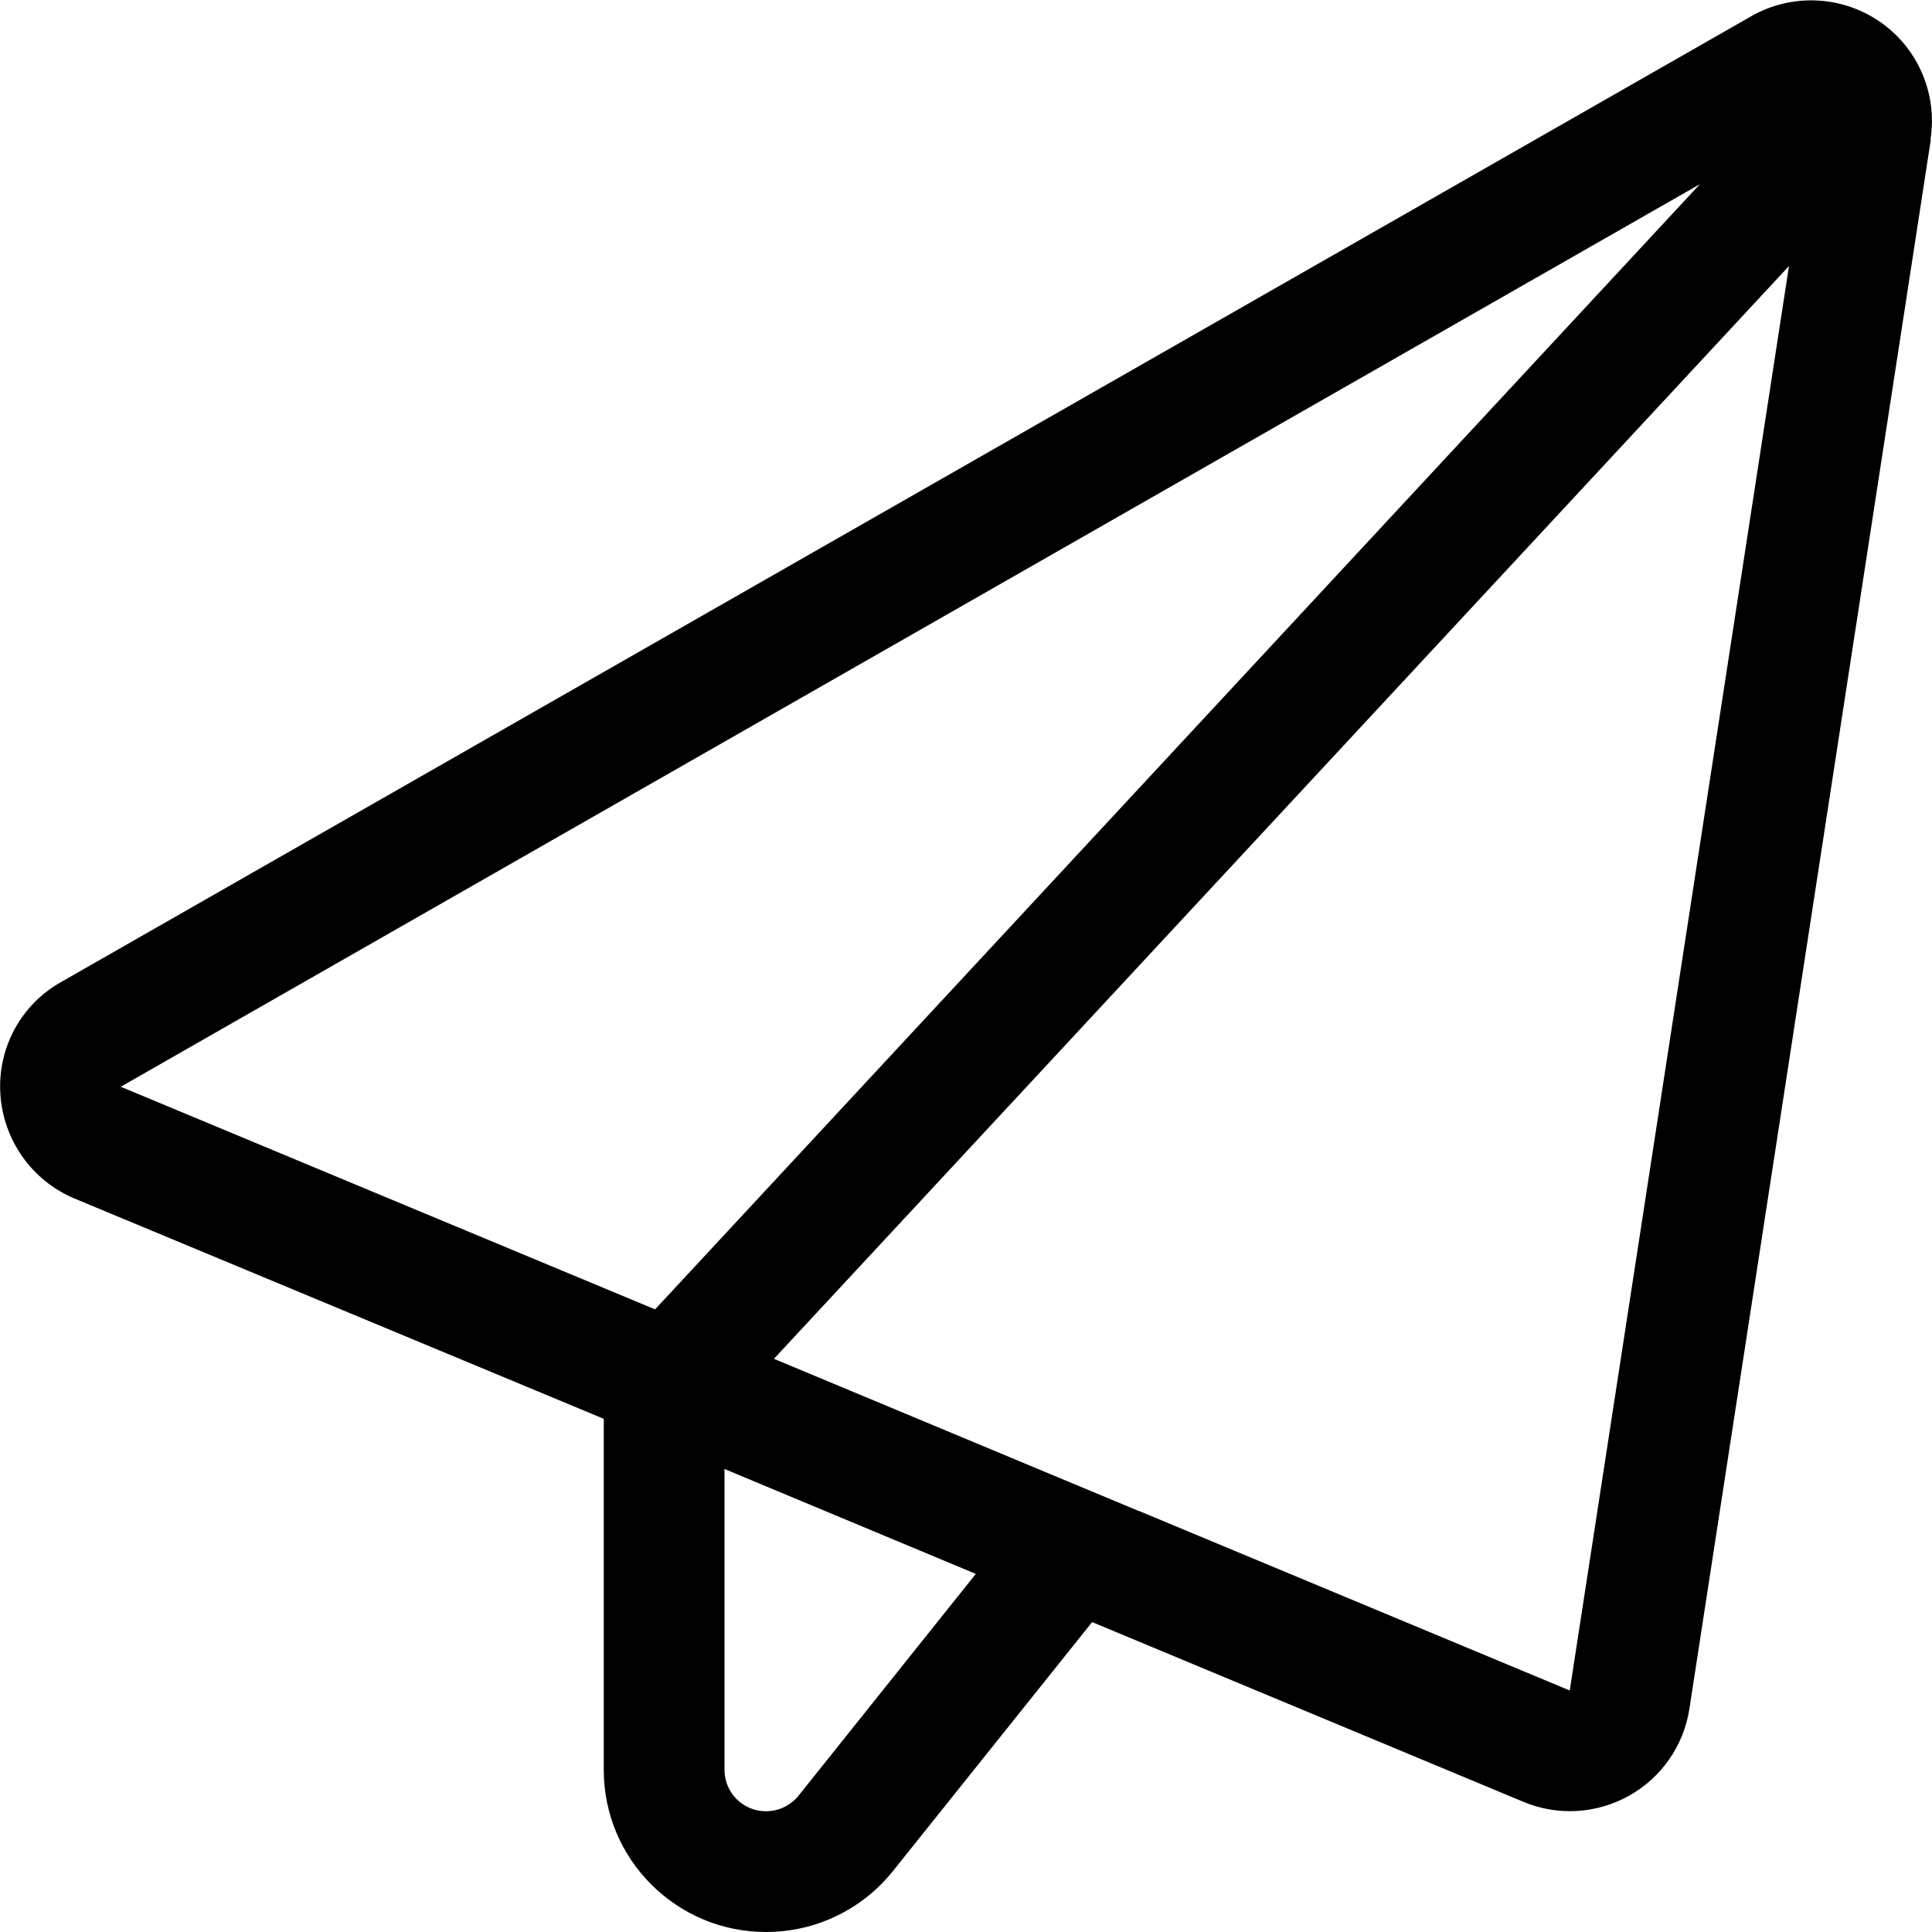
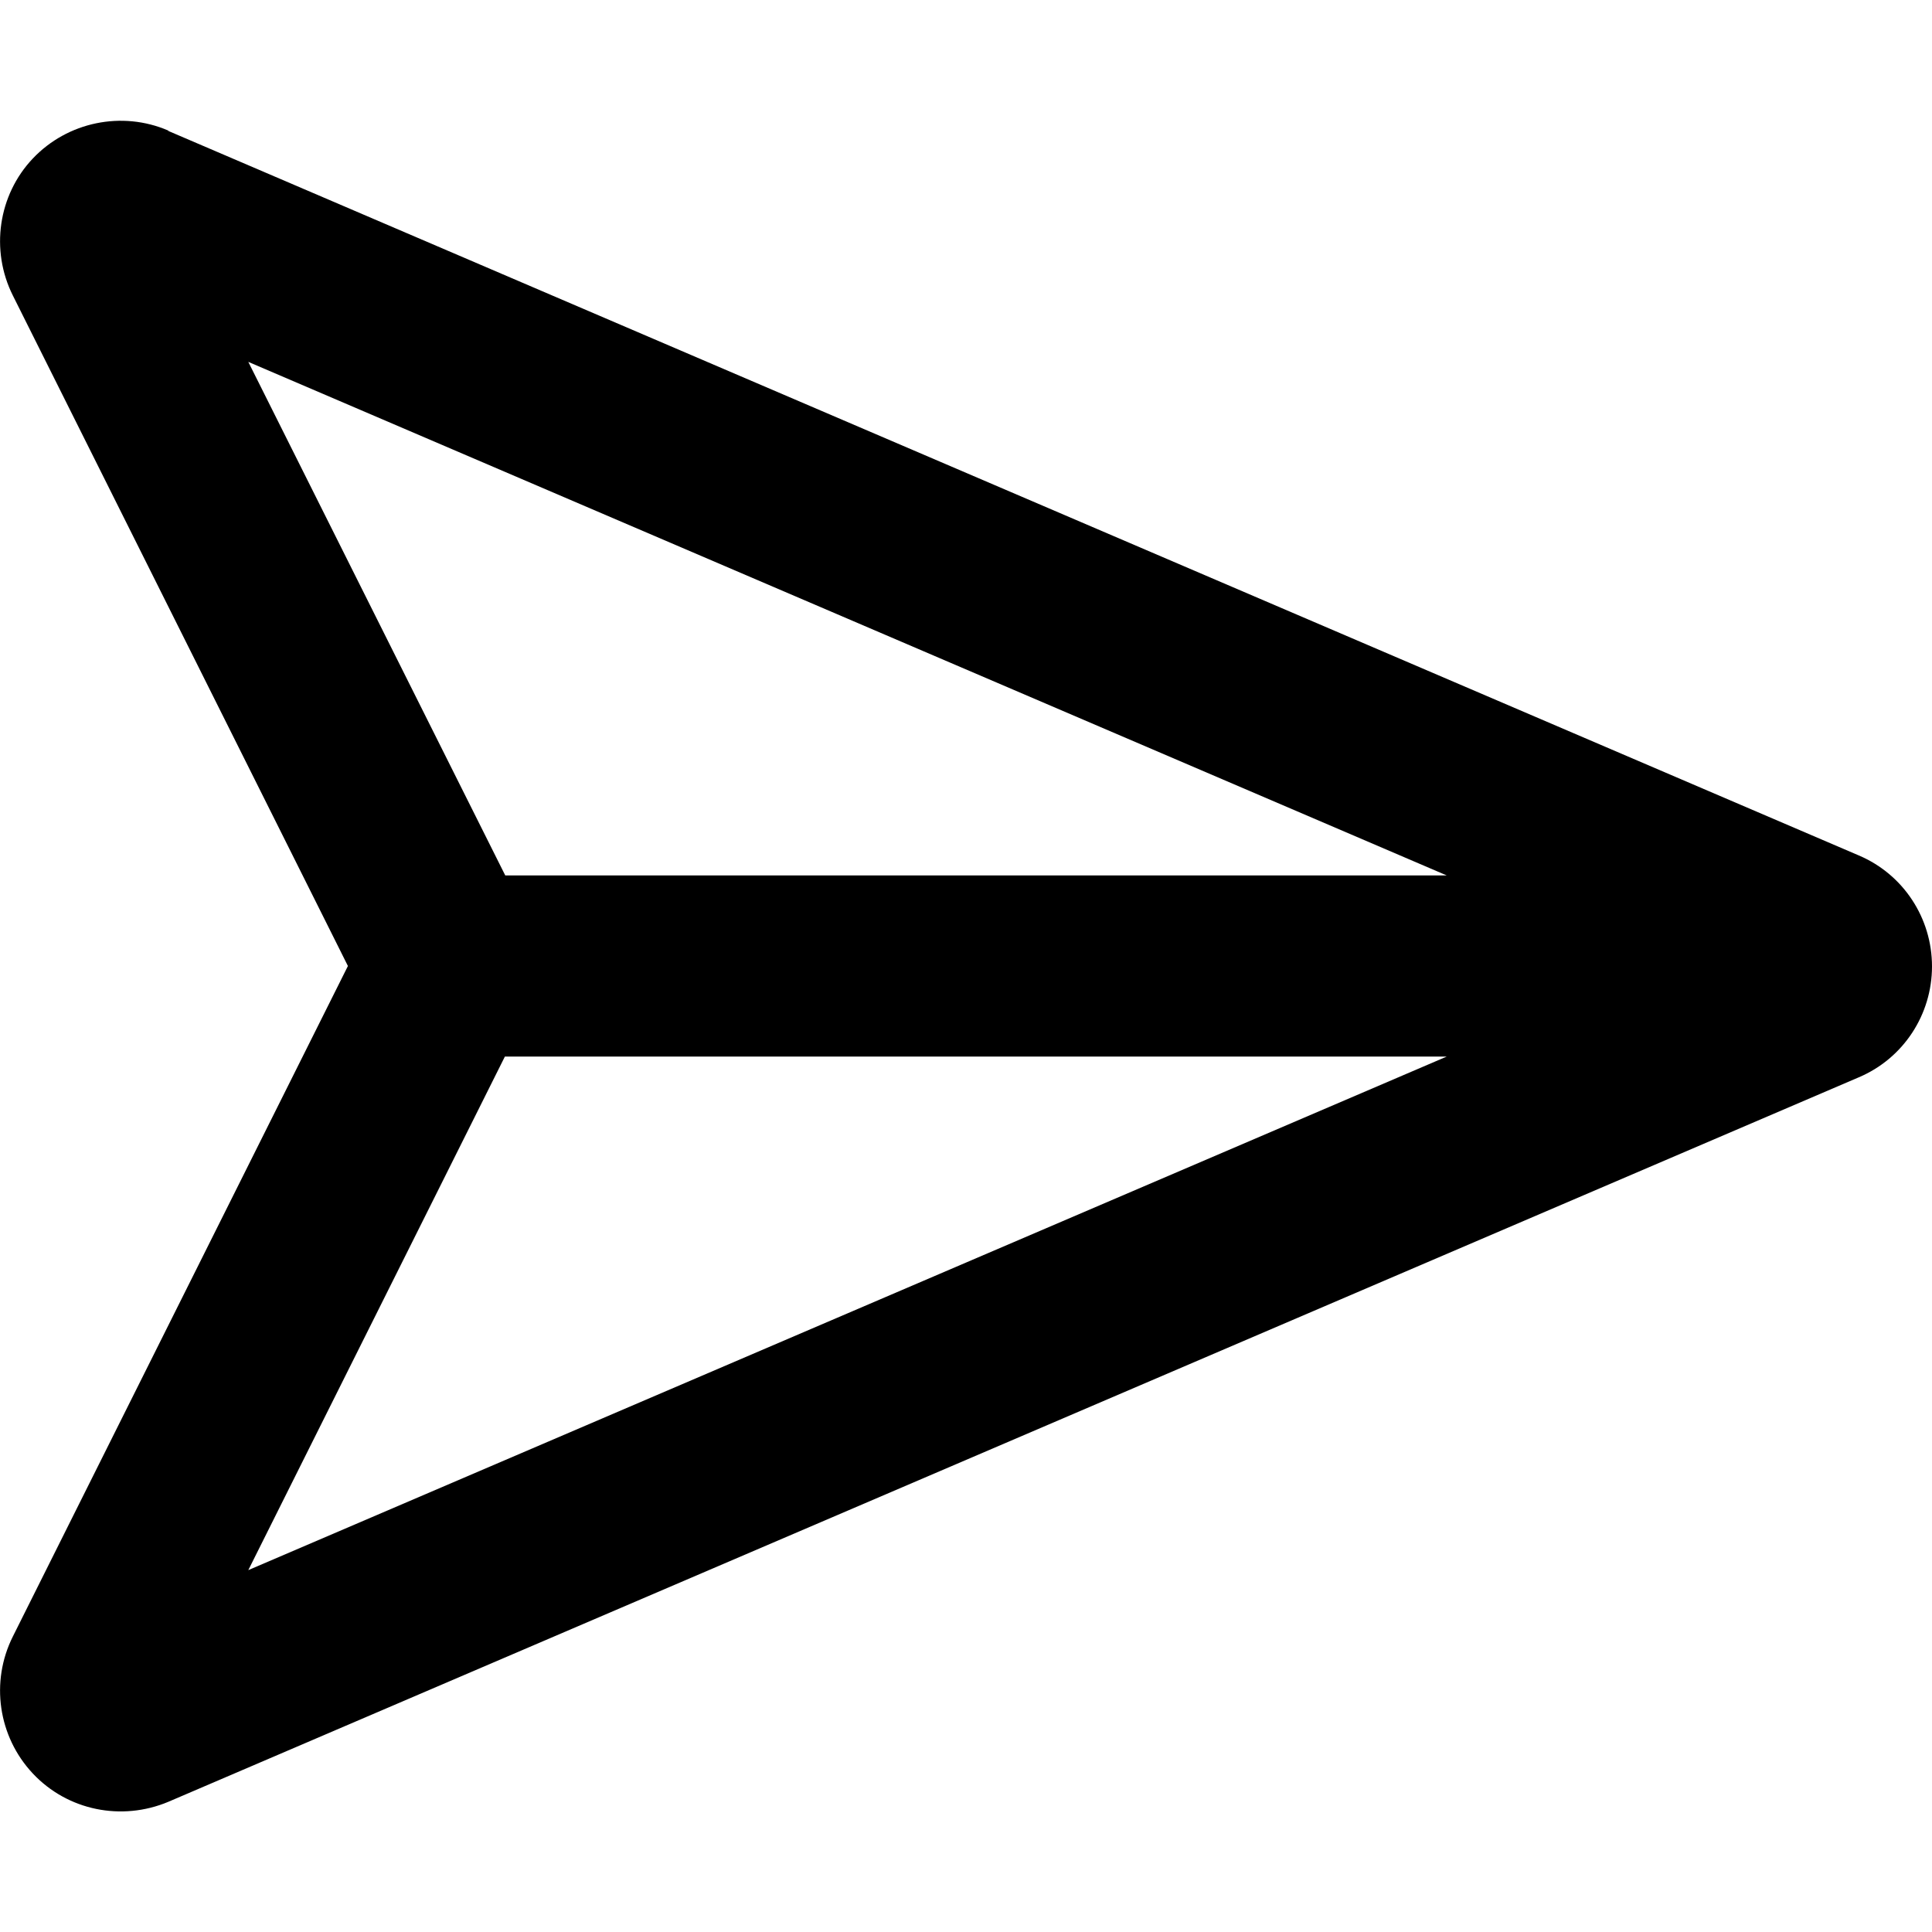
<svg xmlns="http://www.w3.org/2000/svg" viewBox="0 0 512 512">
-   <path d="M511.6 36.9c1.9-12.1-3.4-24.3-13.5-31.2s-23.3-7.5-34-1.4l-448 256C5.5 266.3-.7 277.8 .1 290s8.4 22.9 19.6 27.6L160 376v93c0 23.8 19.3 43 43 43c13.1 0 25.4-5.9 33.6-16.1l52.8-66 .1 0 114.2 47.6c9.1 3.8 19.4 3.2 28-1.6s14.5-13.3 16-23l64-416zm-253 380.2l-47 58.8c-2.1 2.6-5.3 4.1-8.6 4.1c-6.1 0-11-4.9-11-11V389.3l66.6 27.8zm43.1-16.7l-96.6-40.3L474.1 70.5 416 448 301.8 400.4zM450.5 48.8L173.6 347 32 288 450.5 48.8z" />
+   <path d="M133.9 232L65.8 95.9 383.4 232H133.9zm0 48H383.4L65.8 416.1l68-136.1zM44.6 34.6C32.3 29.3 17.9 32.3 8.7 42S-2.6 66.3 3.4 78.3L92.2 256 3.4 433.7c-6 12-3.9 26.5 5.3 36.3s23.5 12.7 35.9 7.5l448-192c11.8-5 19.4-16.6 19.4-29.4s-7.6-24.4-19.4-29.4l-448-192z" />
</svg>
